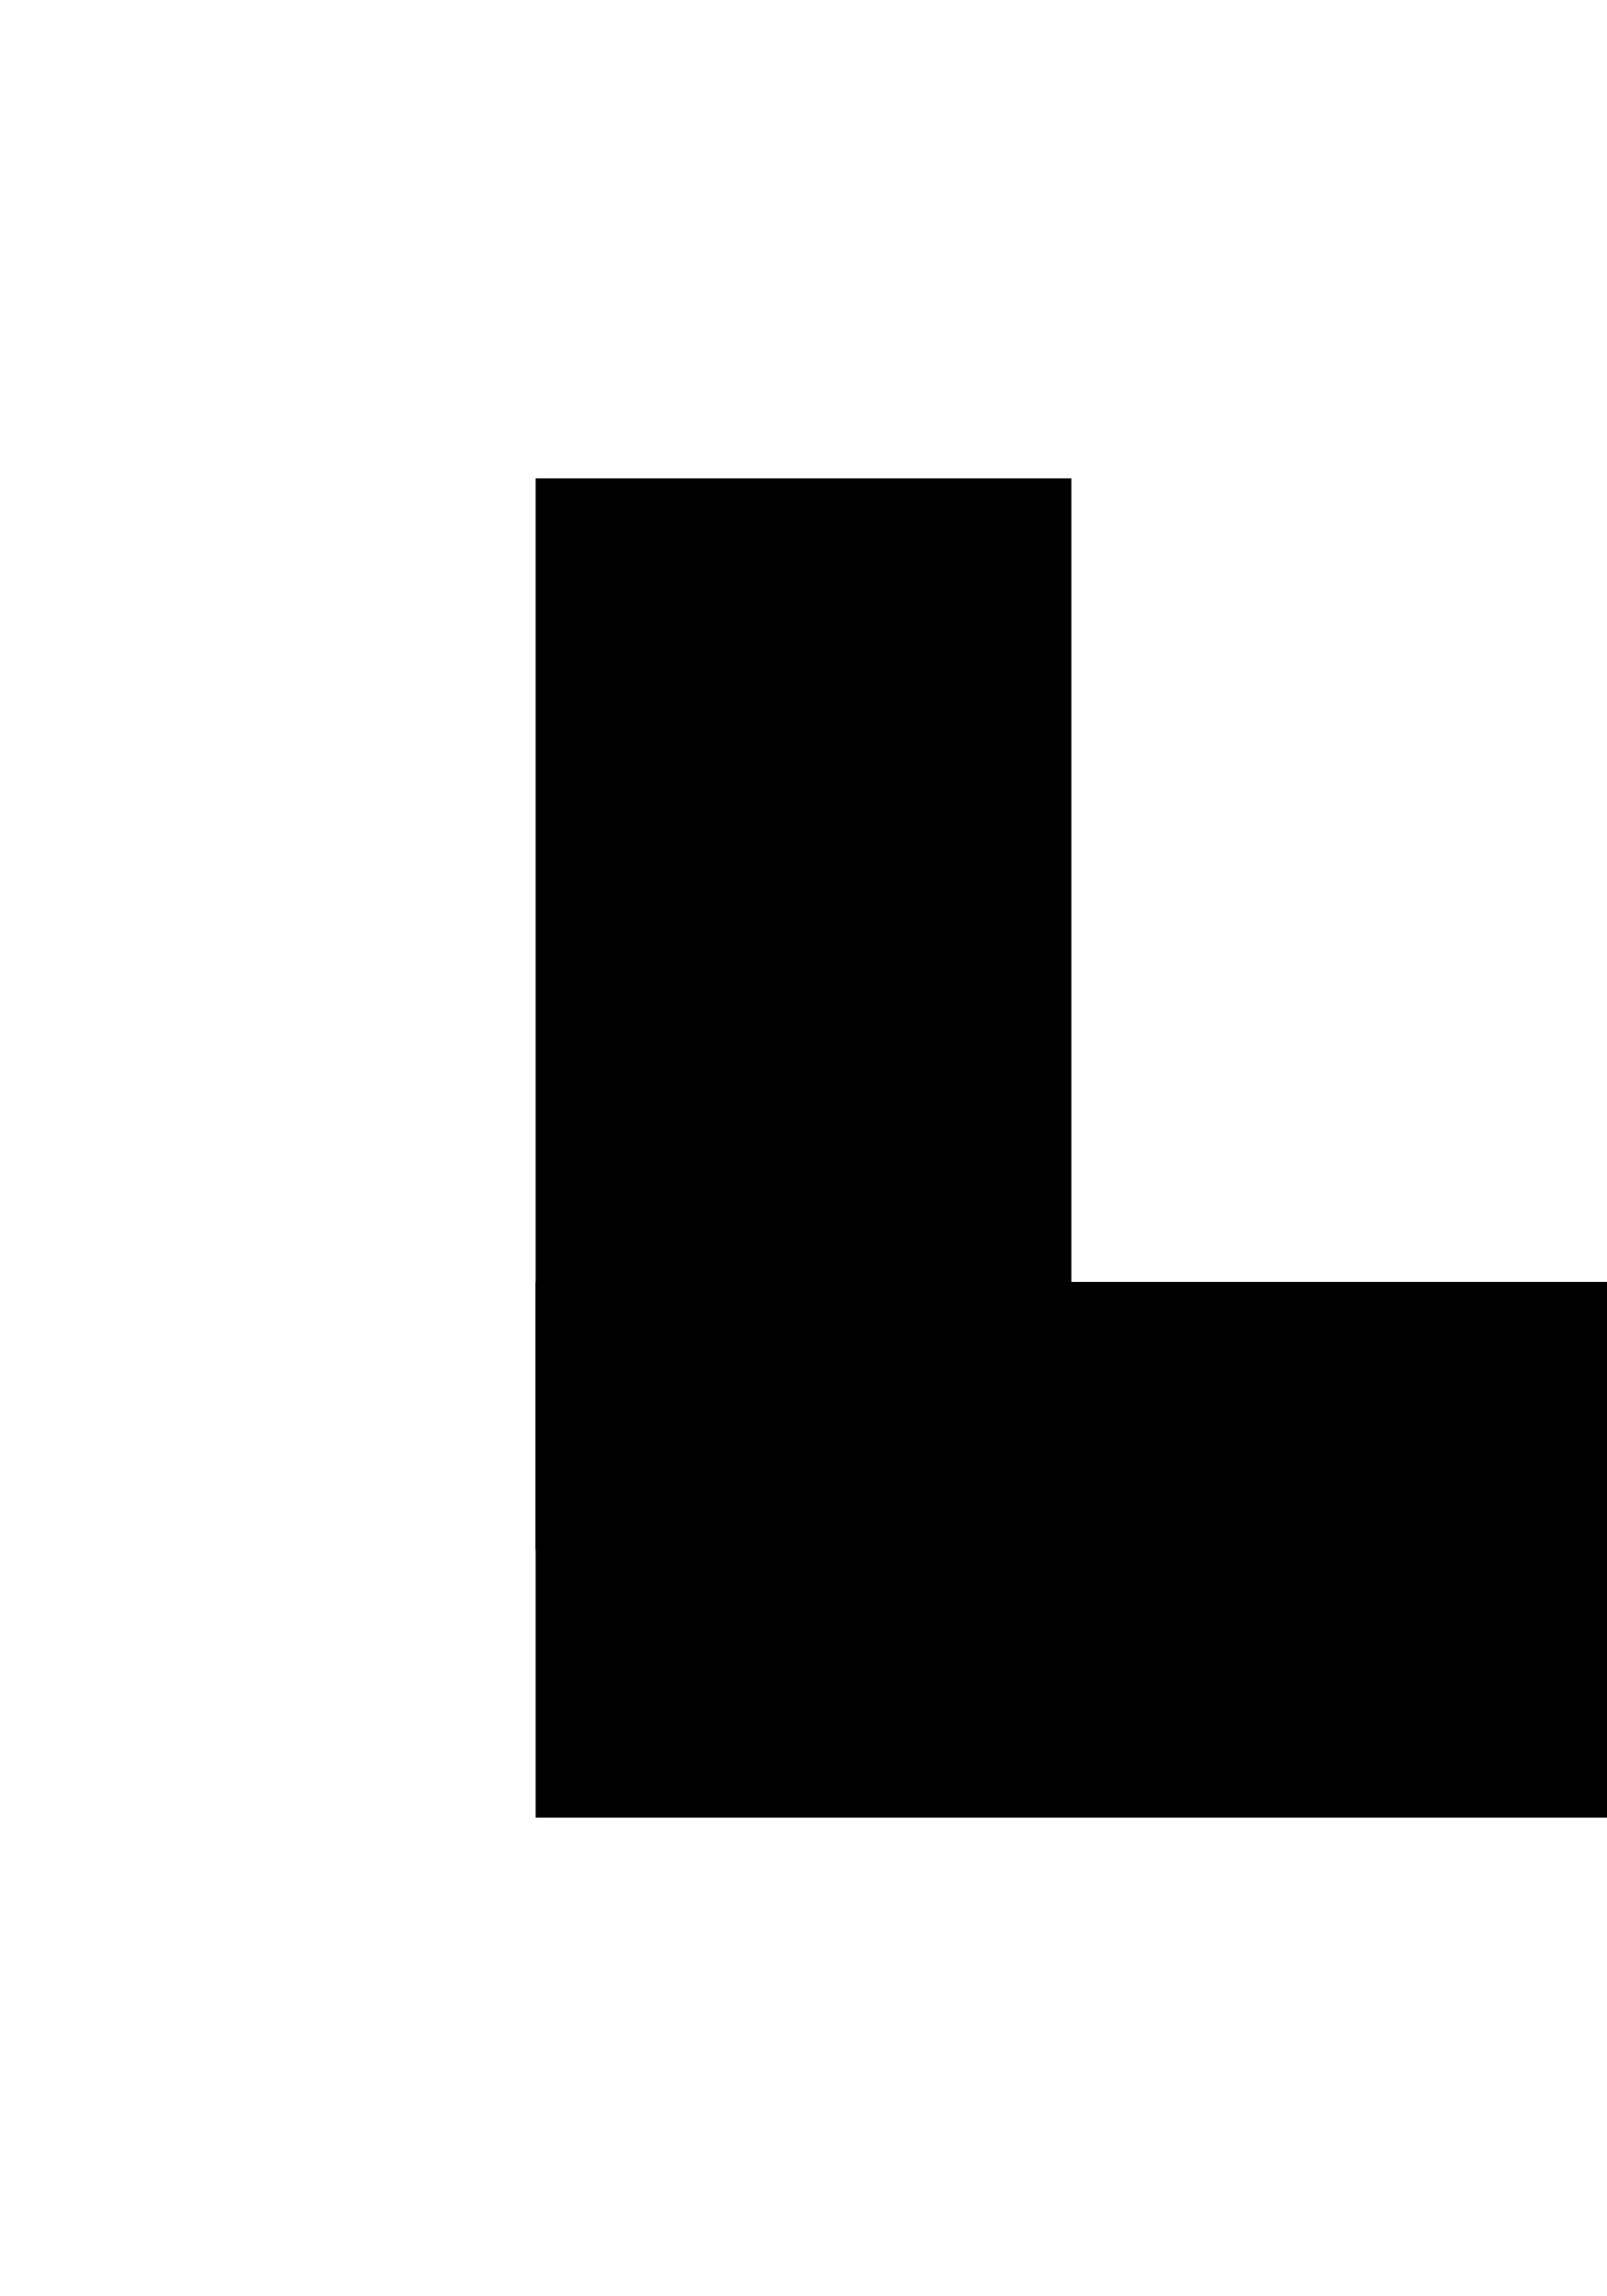
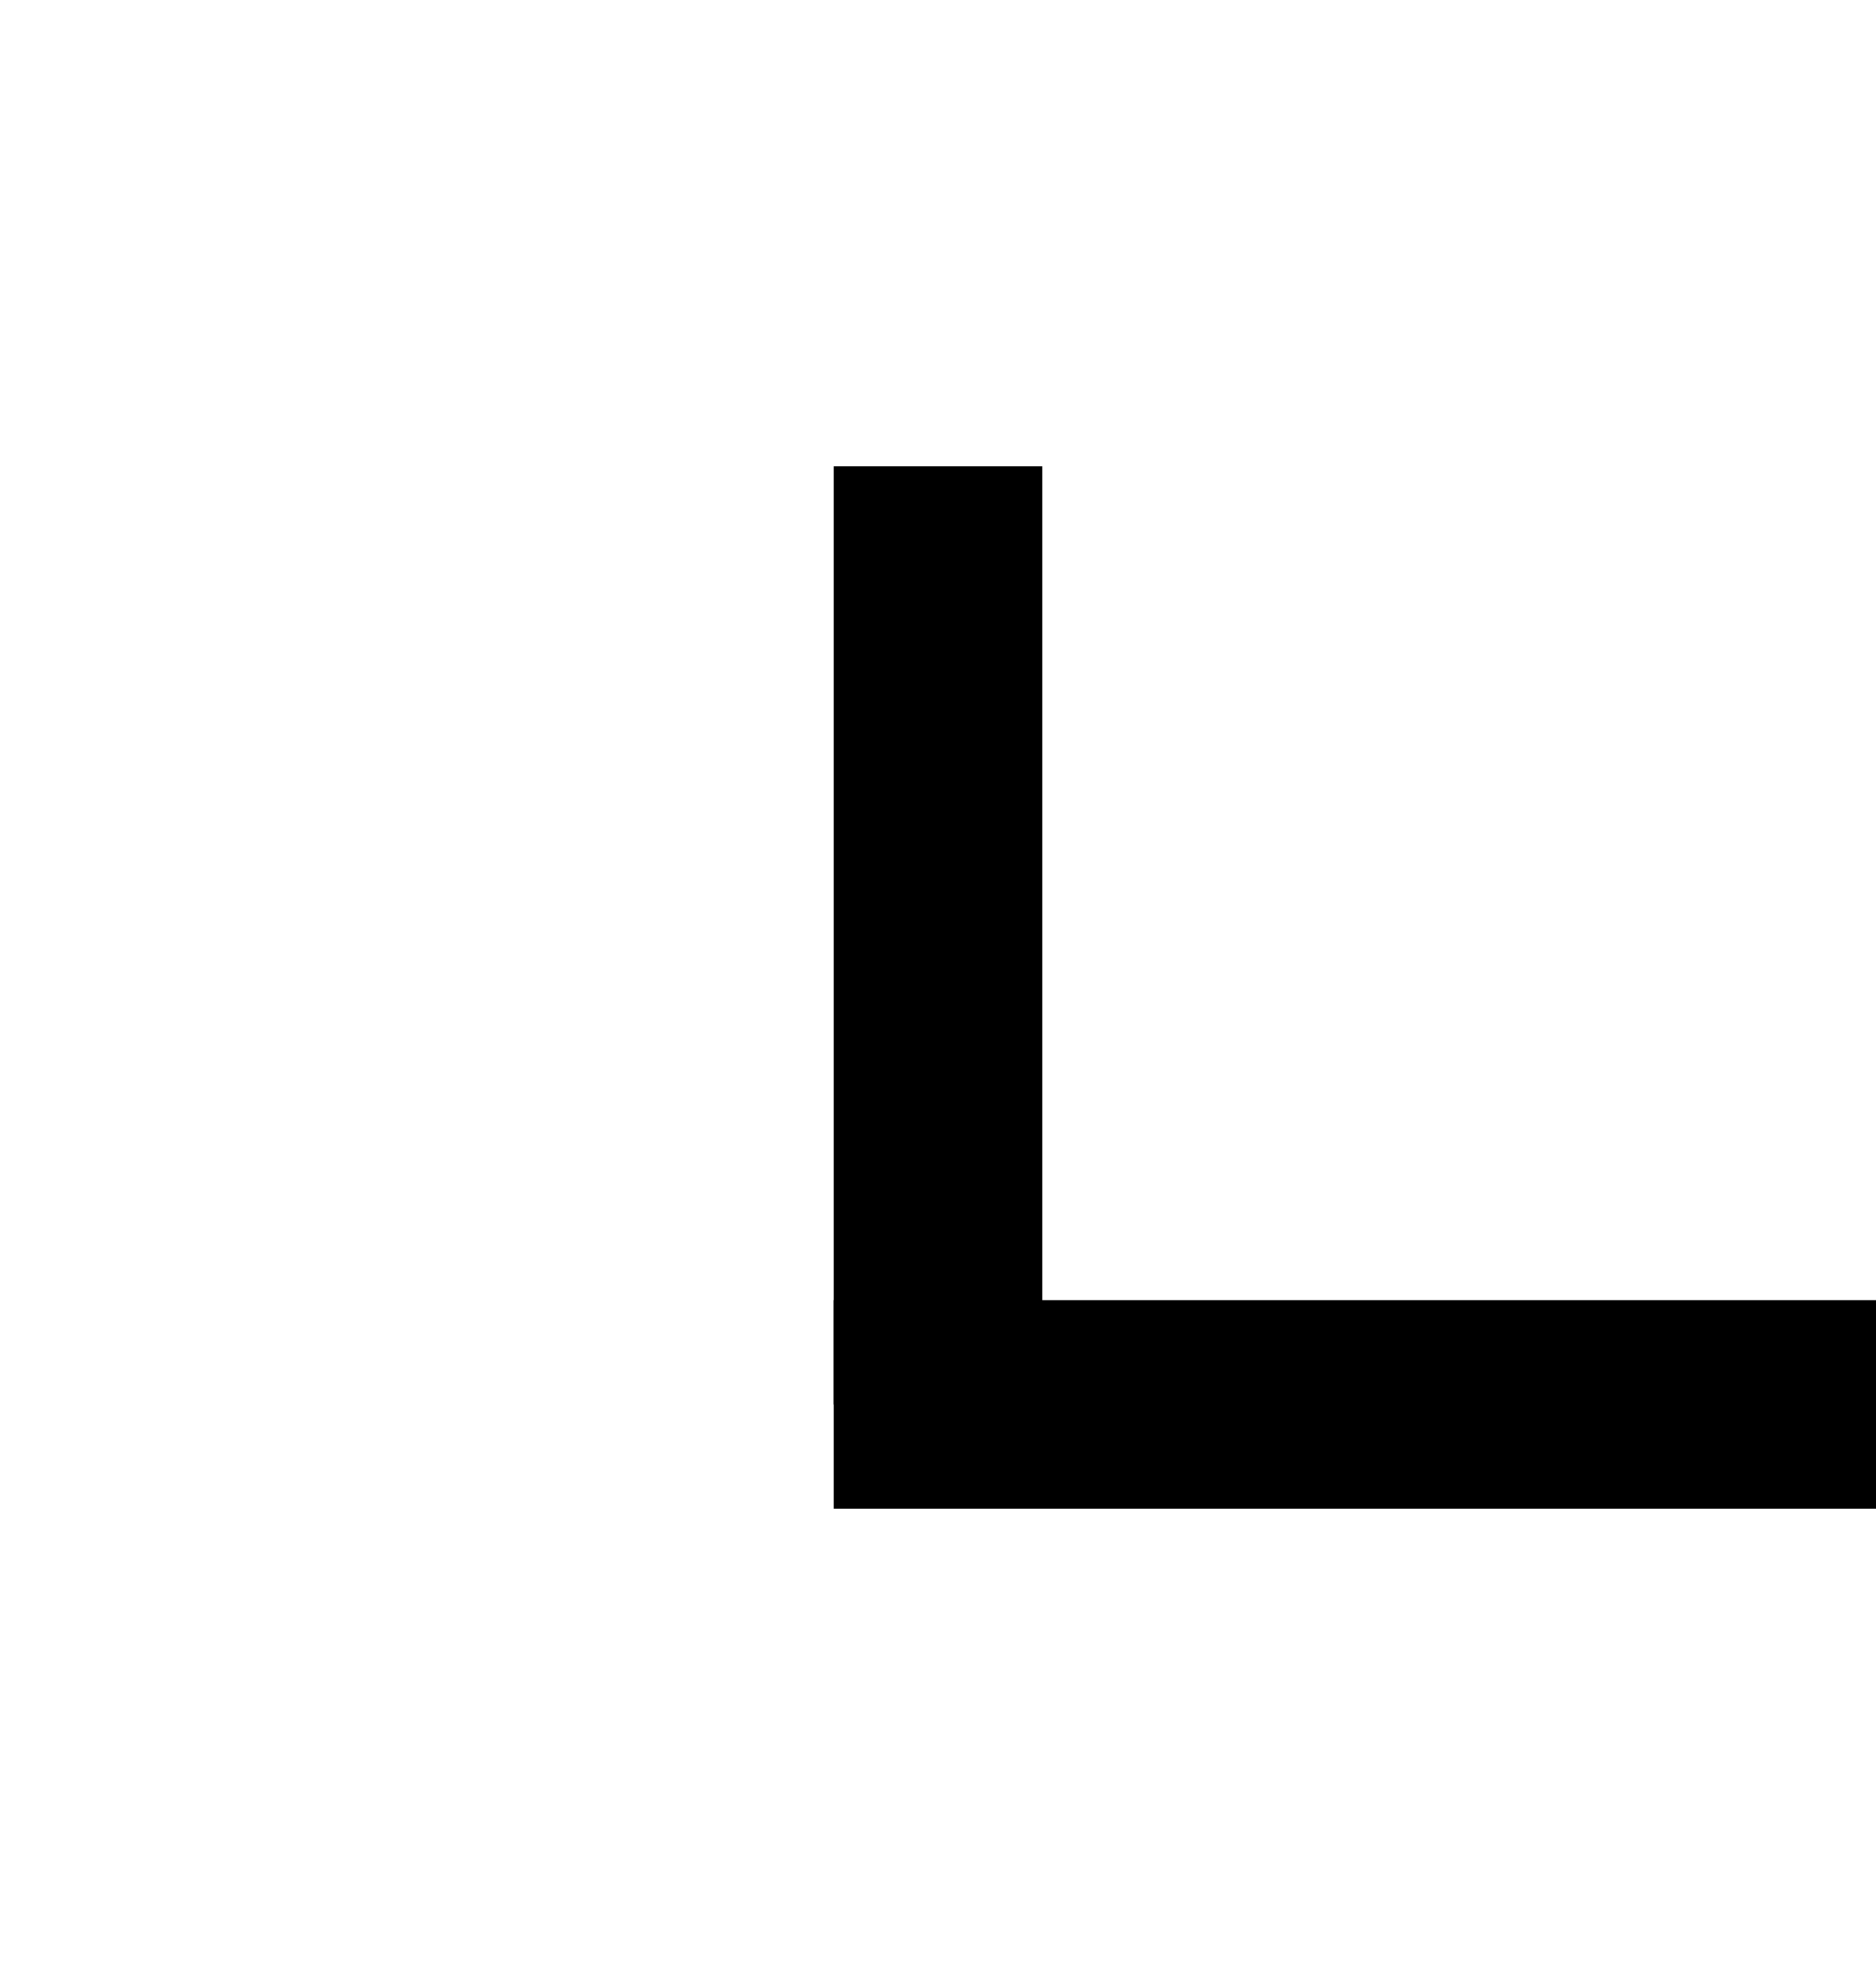
- <svg xmlns="http://www.w3.org/2000/svg" width="12">
-   <line x1="4" x2="100%" y1="8" y2="8" stroke="currentColor" stroke-width="4" />
-   <line x1="6" x2="6" y1="0" y2="8" stroke="currentColor" stroke-width="4" />
+ <svg xmlns="http://www.w3.org/2000/svg" width="36">
+   <line x1="16" x2="100%" y1="18" y2="18" stroke="currentColor" stroke-width="4" />
+   <line x1="18" x2="18" y1="0" y2="18" stroke="currentColor" stroke-width="4" />
</svg>
